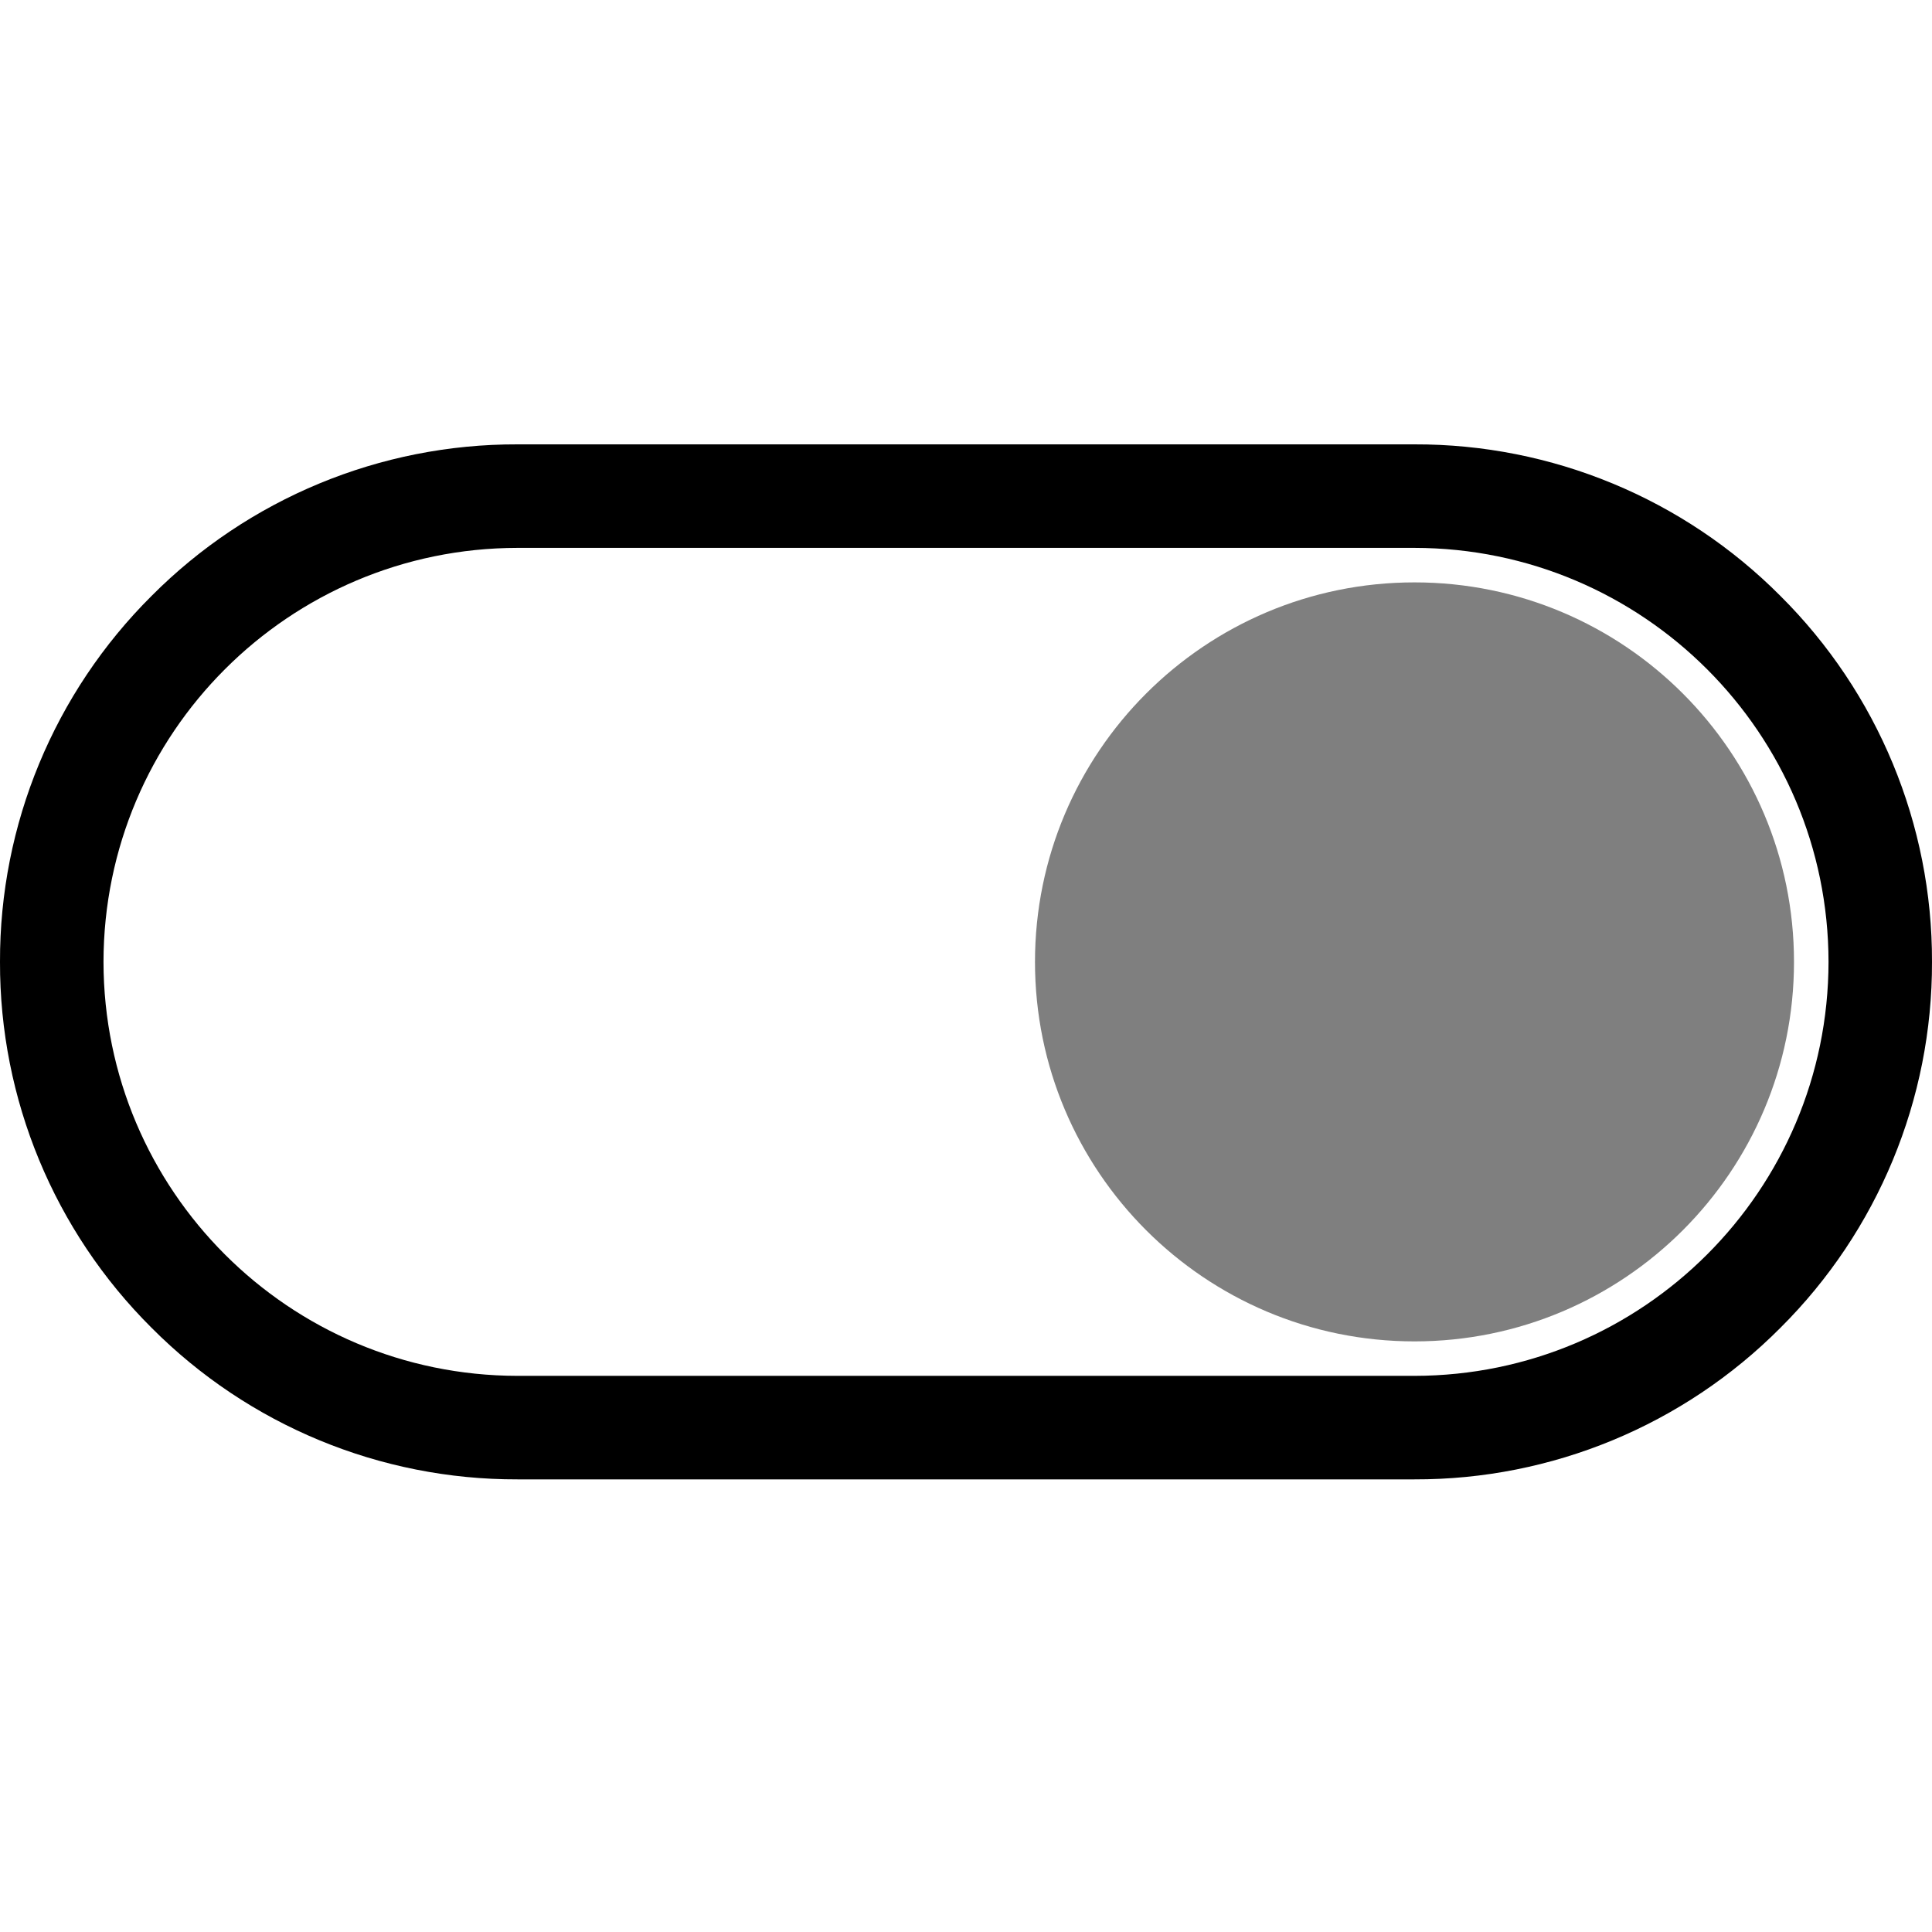
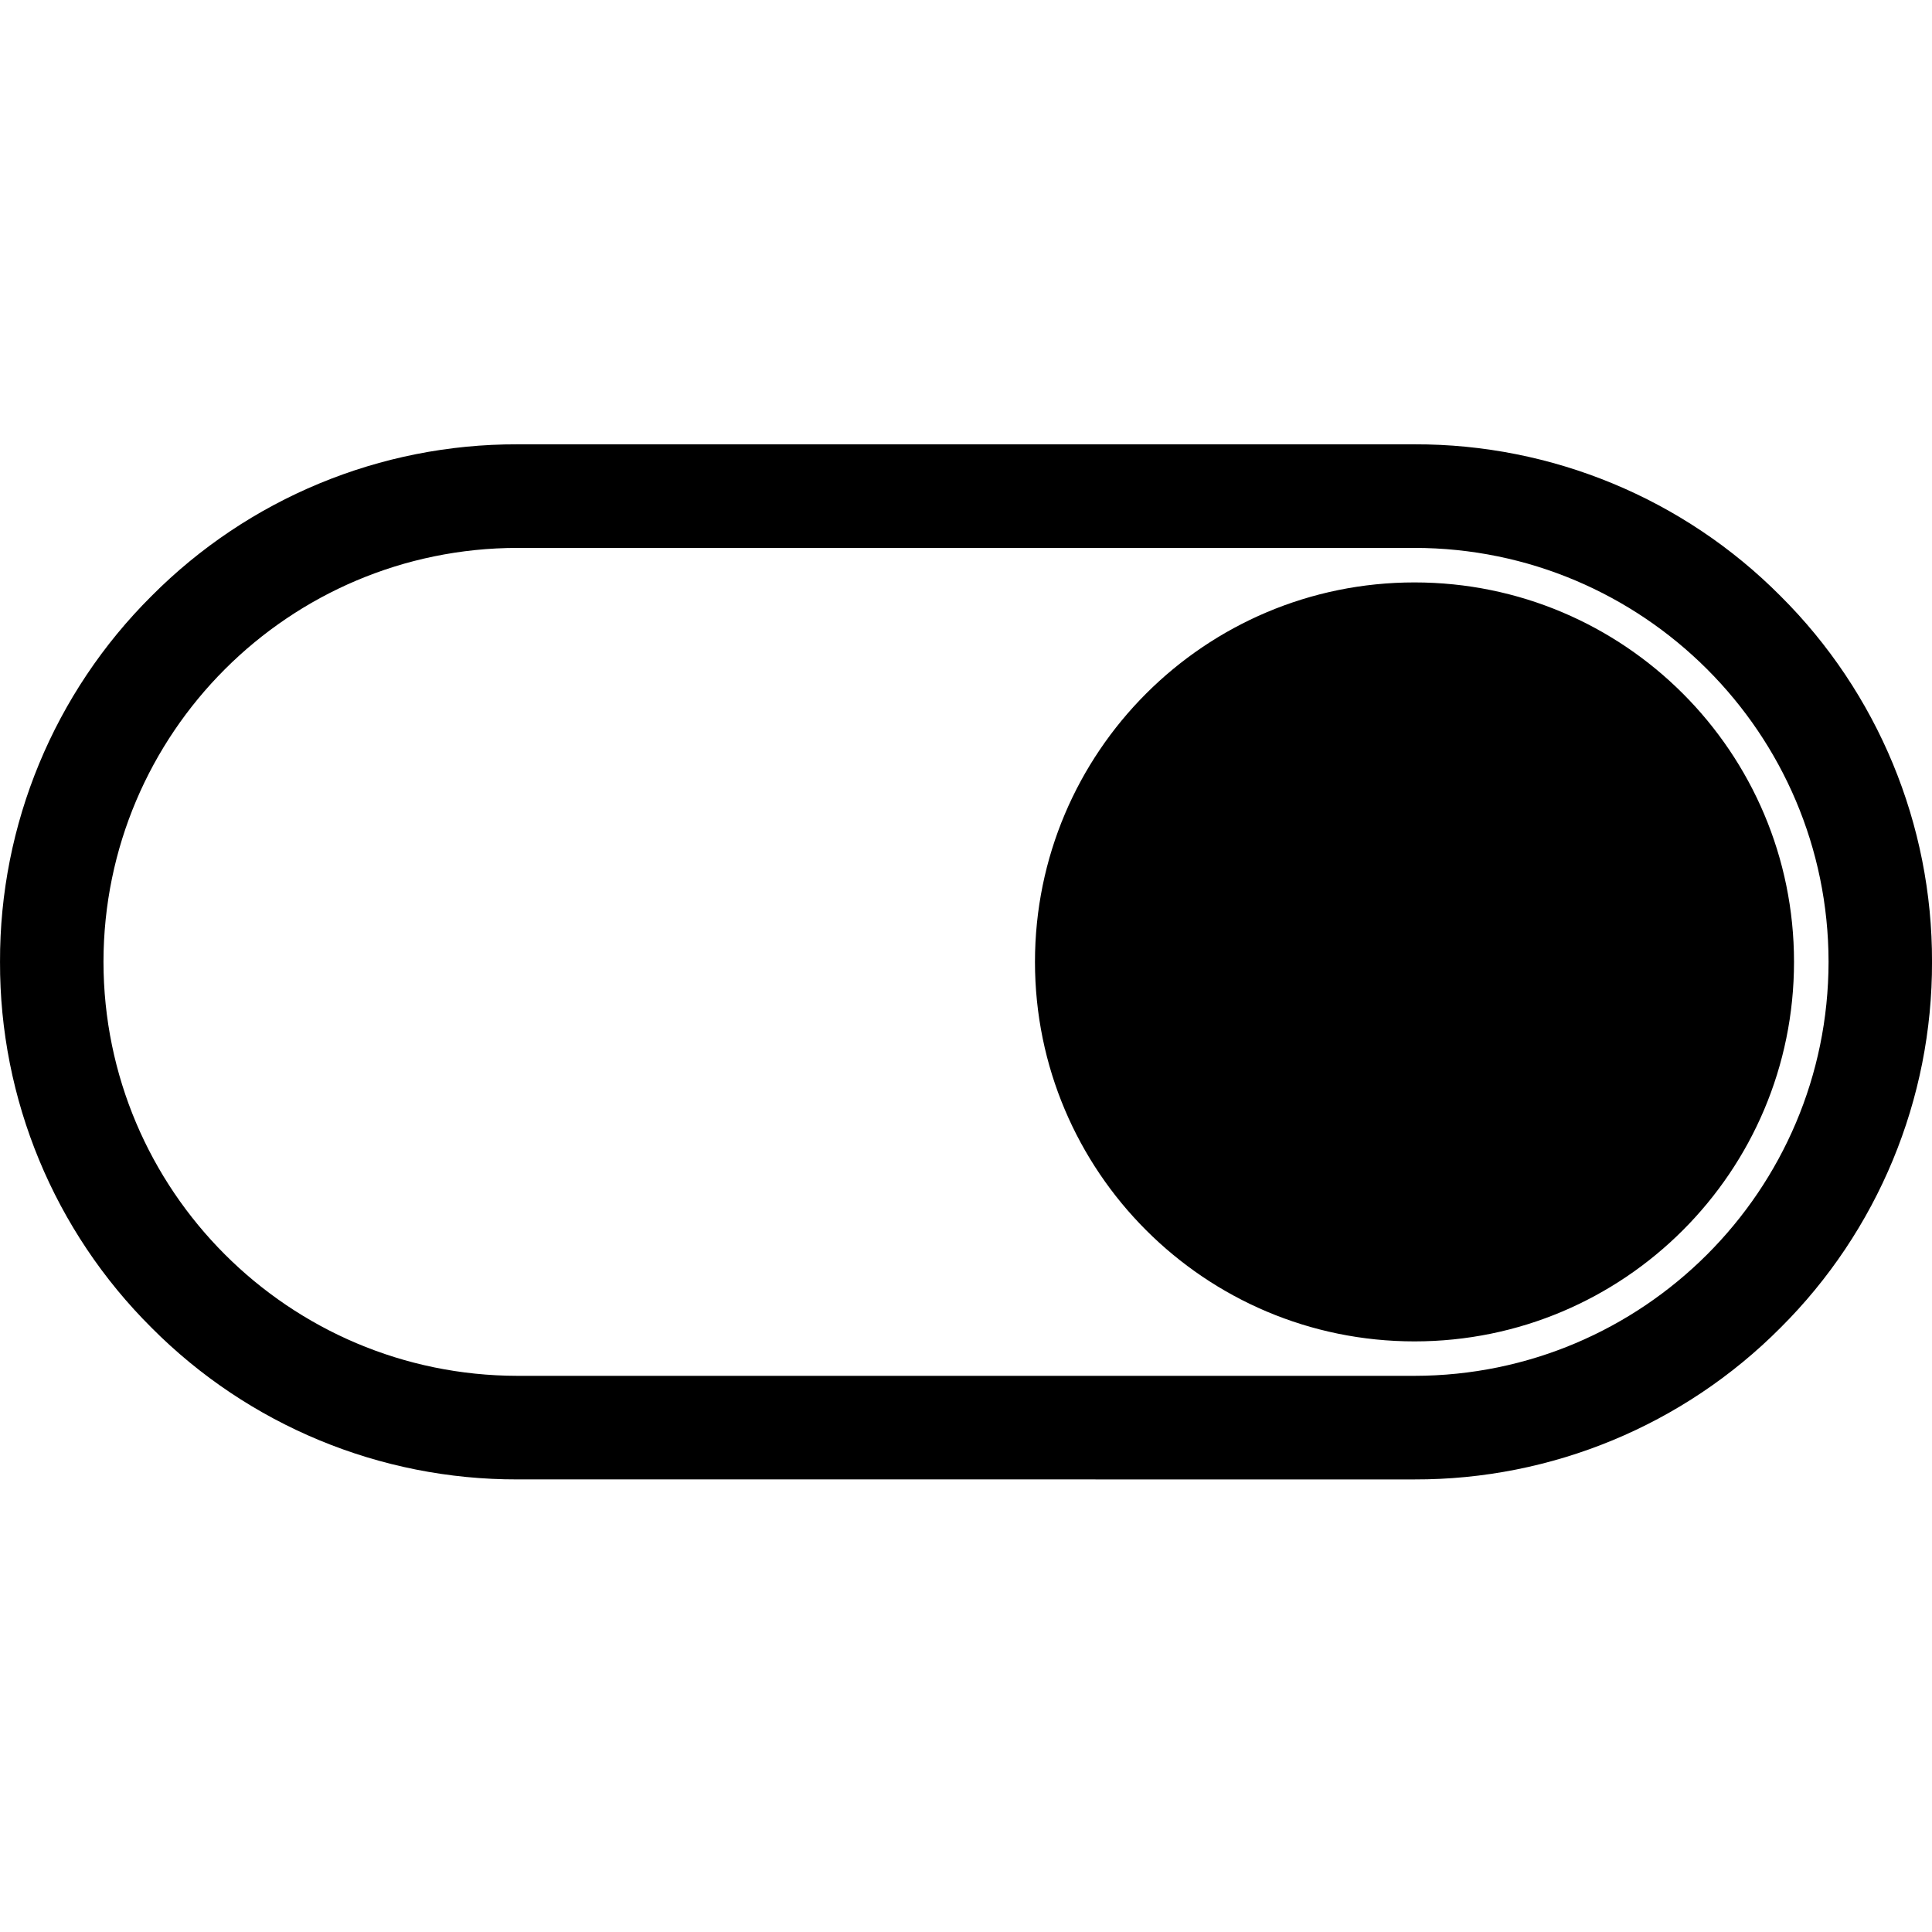
<svg xmlns="http://www.w3.org/2000/svg" width="100" height="100" viewBox="0 0 100 100">
  <defs>
    <clipPath id="b">
      <rect width="100" height="100" />
    </clipPath>
  </defs>
  <g id="a" clip-path="url(#b)">
-     <path d="M-2476.786-302.428h-46.429a26.609,26.609,0,0,1-18.939-7.845A26.612,26.612,0,0,1-2550-329.214a26.612,26.612,0,0,1,7.845-18.941A26.609,26.609,0,0,1-2523.215-356h46.429a26.609,26.609,0,0,1,18.94,7.846A26.61,26.61,0,0,1-2450-329.214a26.61,26.61,0,0,1-7.846,18.941A26.609,26.609,0,0,1-2476.786-302.428Zm-46.429-48.214a21.452,21.452,0,0,0-21.428,21.428,21.453,21.453,0,0,0,21.428,21.428h46.429a21.453,21.453,0,0,0,21.43-21.428,21.453,21.453,0,0,0-21.43-21.428Z" transform="translate(2550 379)" />
-     <path d="M19.643,0A19.643,19.643,0,1,1,0,19.643,19.643,19.643,0,0,1,19.643,0Z" transform="translate(53.571 30.144)" opacity="0.5" />
+     <path d="M-5610.215-19138.426a26.611,26.611,0,0,1-18.938-7.848,26.6,26.6,0,0,1-7.846-18.943,26.593,26.593,0,0,1,7.846-18.937,26.6,26.6,0,0,1,18.938-7.848h46.427a26.607,26.607,0,0,1,18.943,7.848,26.613,26.613,0,0,1,7.846,18.938,26.616,26.616,0,0,1-7.846,18.943,26.623,26.623,0,0,1-18.943,7.848Zm-21.429-26.791a21.452,21.452,0,0,0,21.429,21.43h46.427a21.453,21.453,0,0,0,21.434-21.43,21.451,21.451,0,0,0-21.434-21.424h-46.427A21.45,21.45,0,0,0-5631.644-19165.217Zm48.214.006a19.644,19.644,0,0,1,19.646-19.643,19.643,19.643,0,0,1,19.642,19.643,19.643,19.643,0,0,1-19.642,19.641A19.644,19.644,0,0,1-5583.43-19165.211Z" transform="translate(5637 19215)" />
  </g>
</svg>
